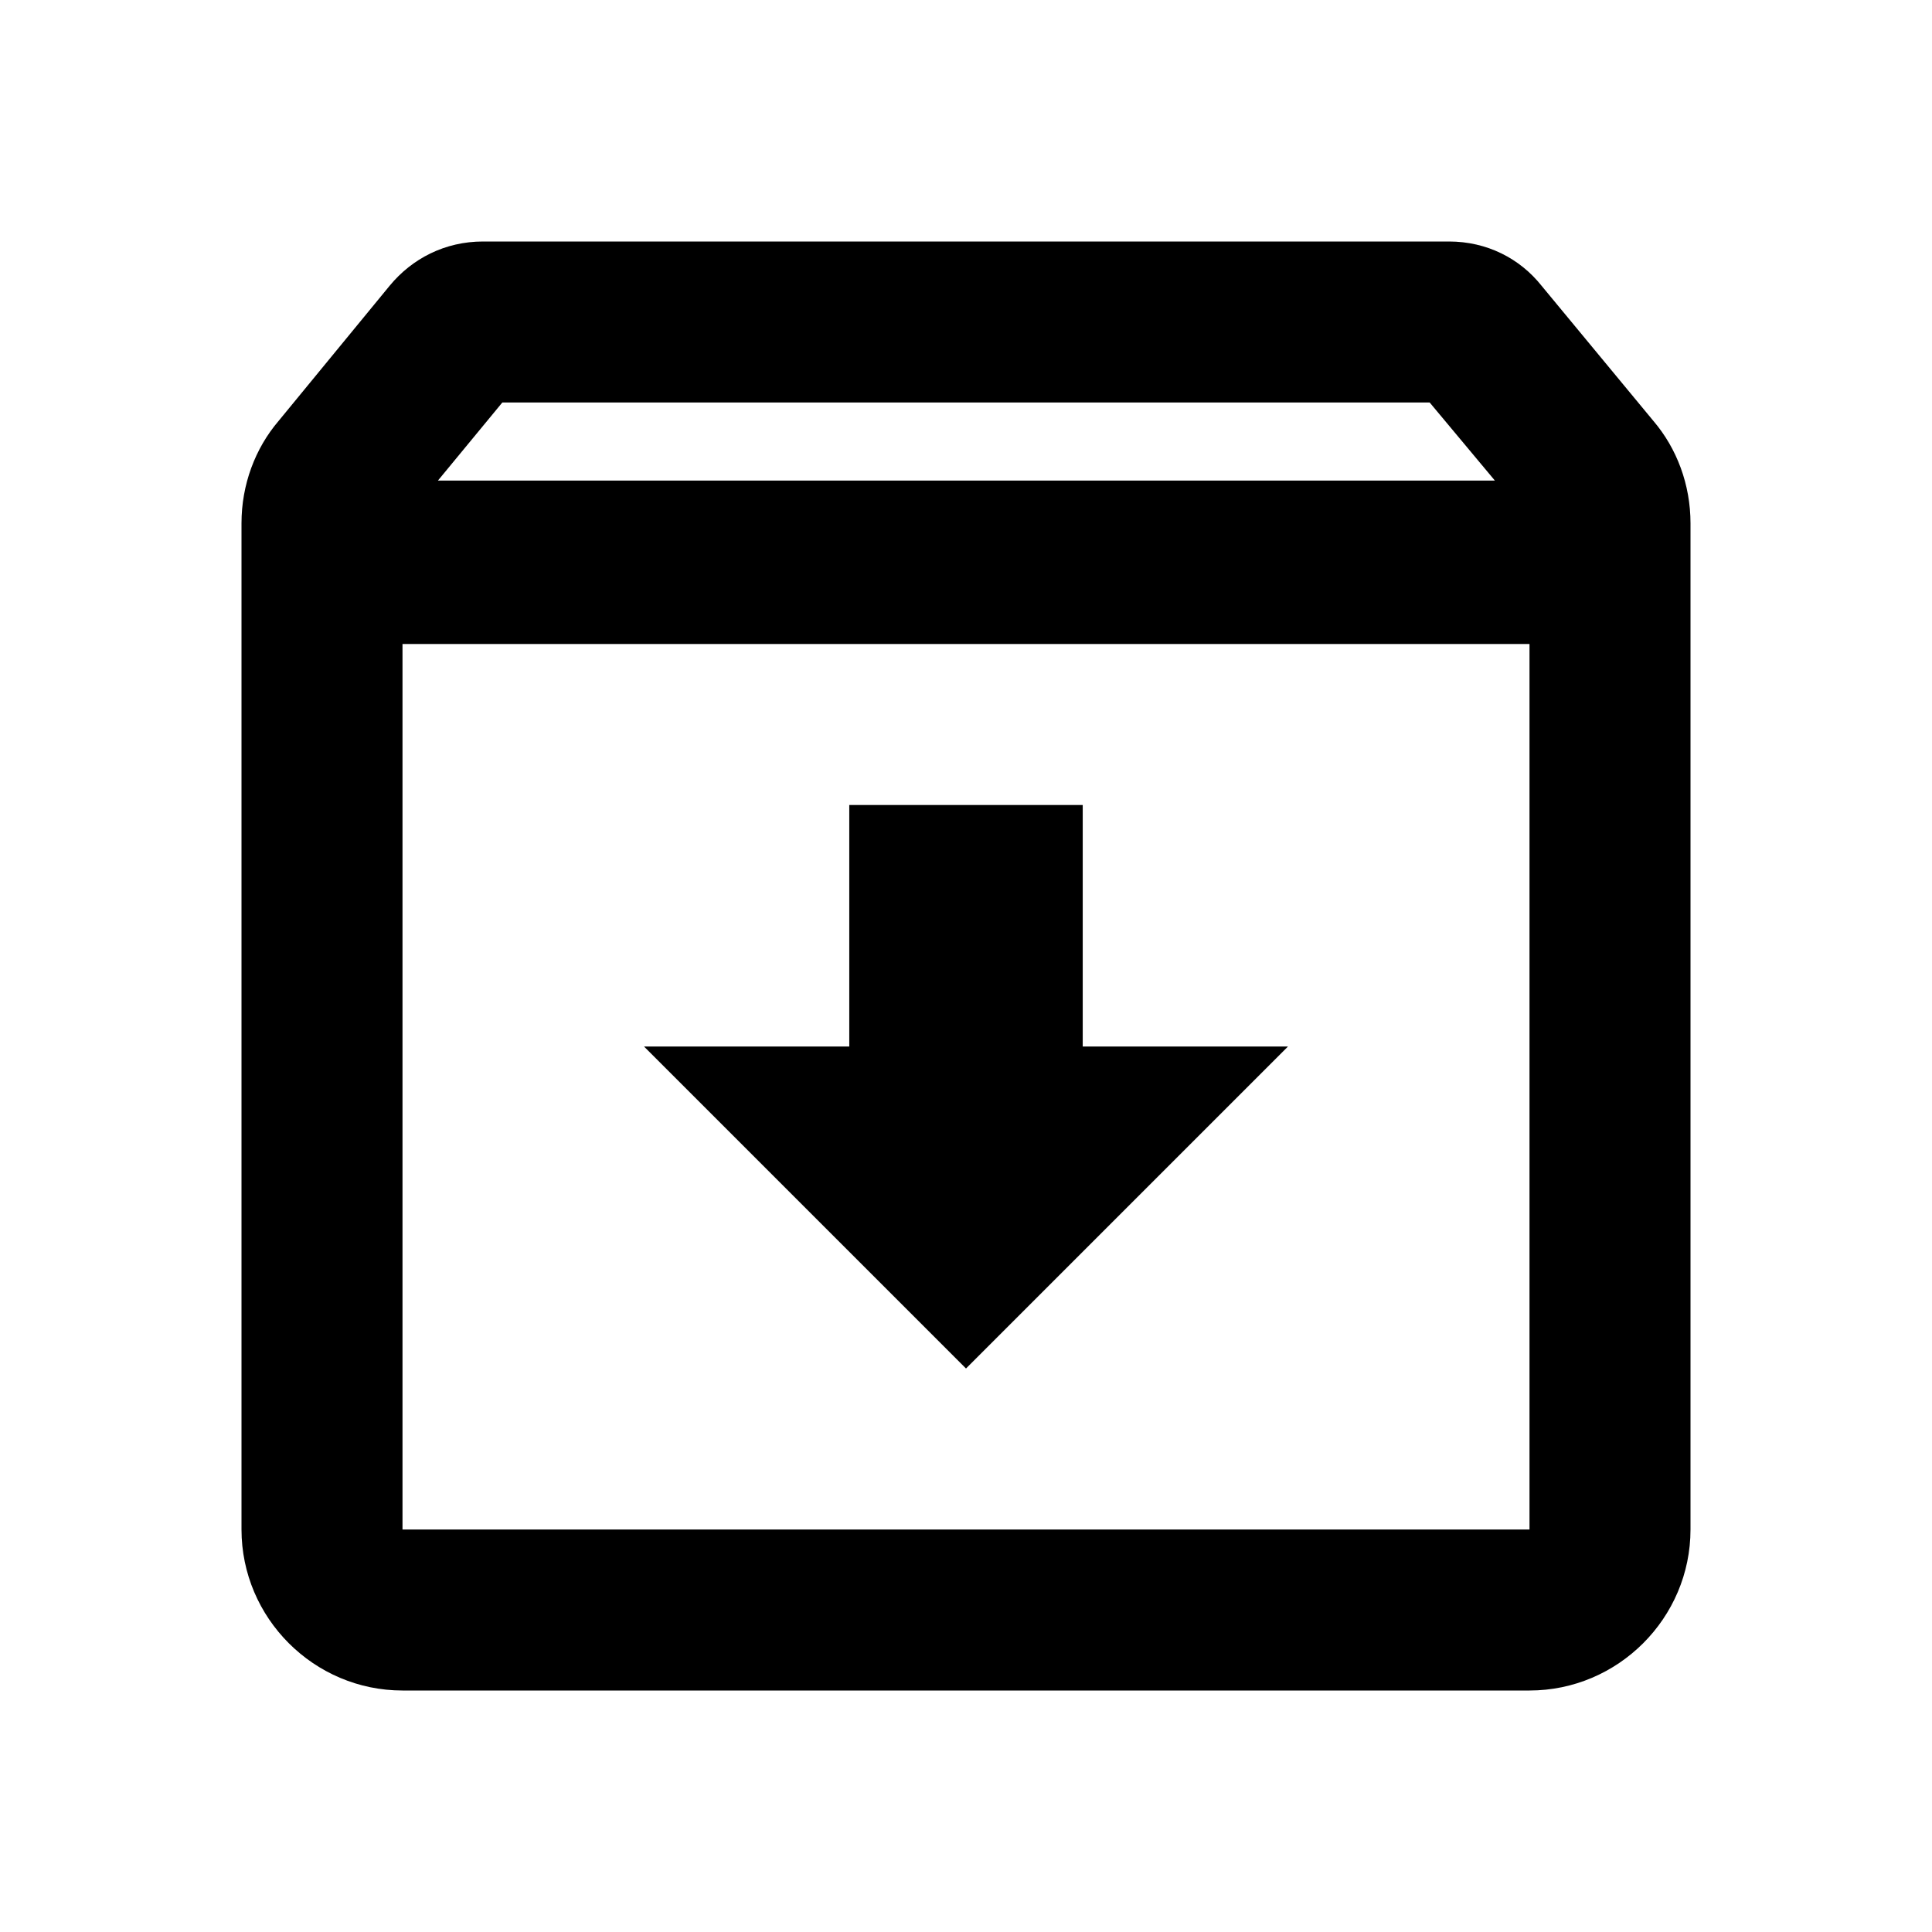
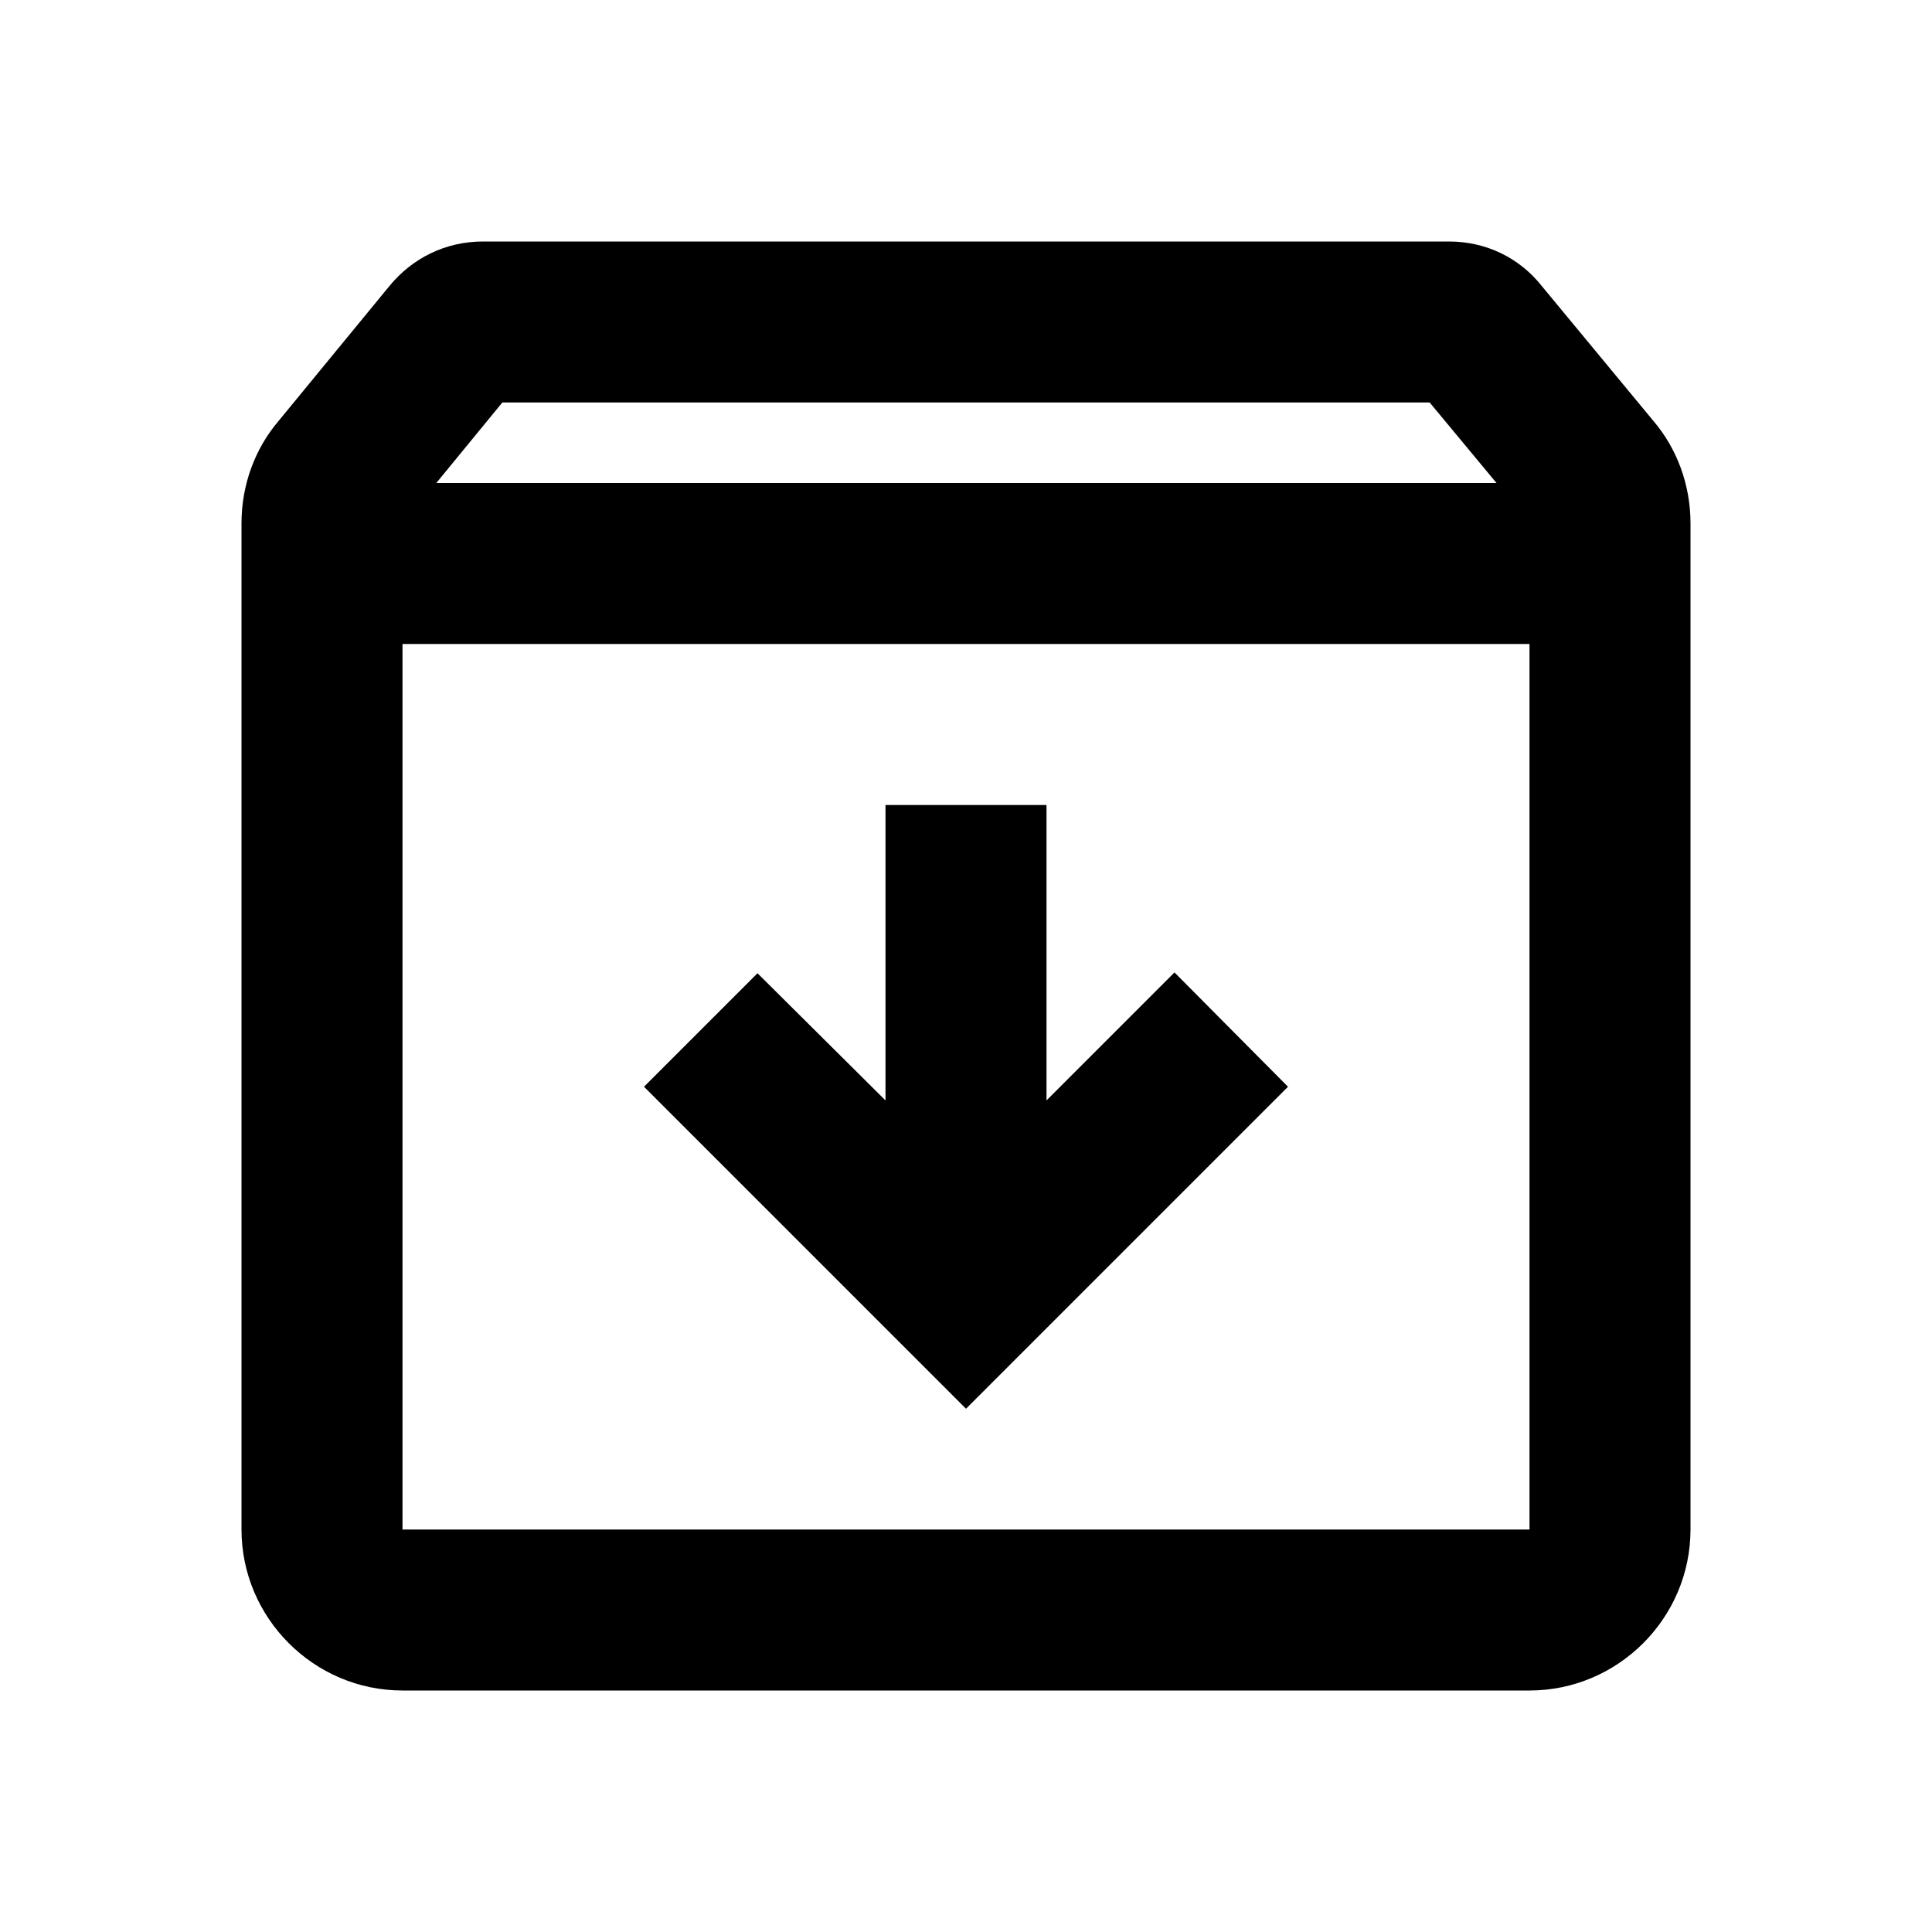
- <svg xmlns="http://www.w3.org/2000/svg" height="24px" viewBox="0 0 24 24" width="24px" fill="#000000">
-   <path d="M0 0h24v24H0V0z" fill="none" />
-   <path d="M20.54 5.23l-1.39-1.68C18.88 3.21 18.47 3 18 3H6c-.47 0-.88.21-1.16.55L3.46 5.23C3.17 5.57 3 6.02 3 6.5V19c0 1.1.9 2 2 2h14c1.1 0 2-.9 2-2V6.5c0-.48-.17-.93-.46-1.27zM6.24 5h11.52l.81.97H5.44l.8-.97zM5 19V8h14v11H5zm8.45-9h-2.9v3H8l4 4 4-4h-2.55z" />
+ <svg xmlns="http://www.w3.org/2000/svg" width="24" height="24" viewBox="0 0 24 24" fill="#000">
+   <path d="M20.54 5.23l-1.39-1.68C18.88 3.21 18.47 3 18 3H6c-.47 0-.88.21-1.16.55L3.46 5.23C3.17 5.57 3 6.02 3 6.5V19c0 1.1.9 2 2 2h14c1.1 0 2-.9 2-2V6.5c0-.48-.17-.93-.46-1.27zM6.24 5h11.52l.83 1H5.42l.82-1zM5 19V8h14v11H5zm11-5.5l-4 4-4-4 1.41-1.41L11 13.67V10h2v3.67l1.59-1.59L16 13.5z" />
</svg>
